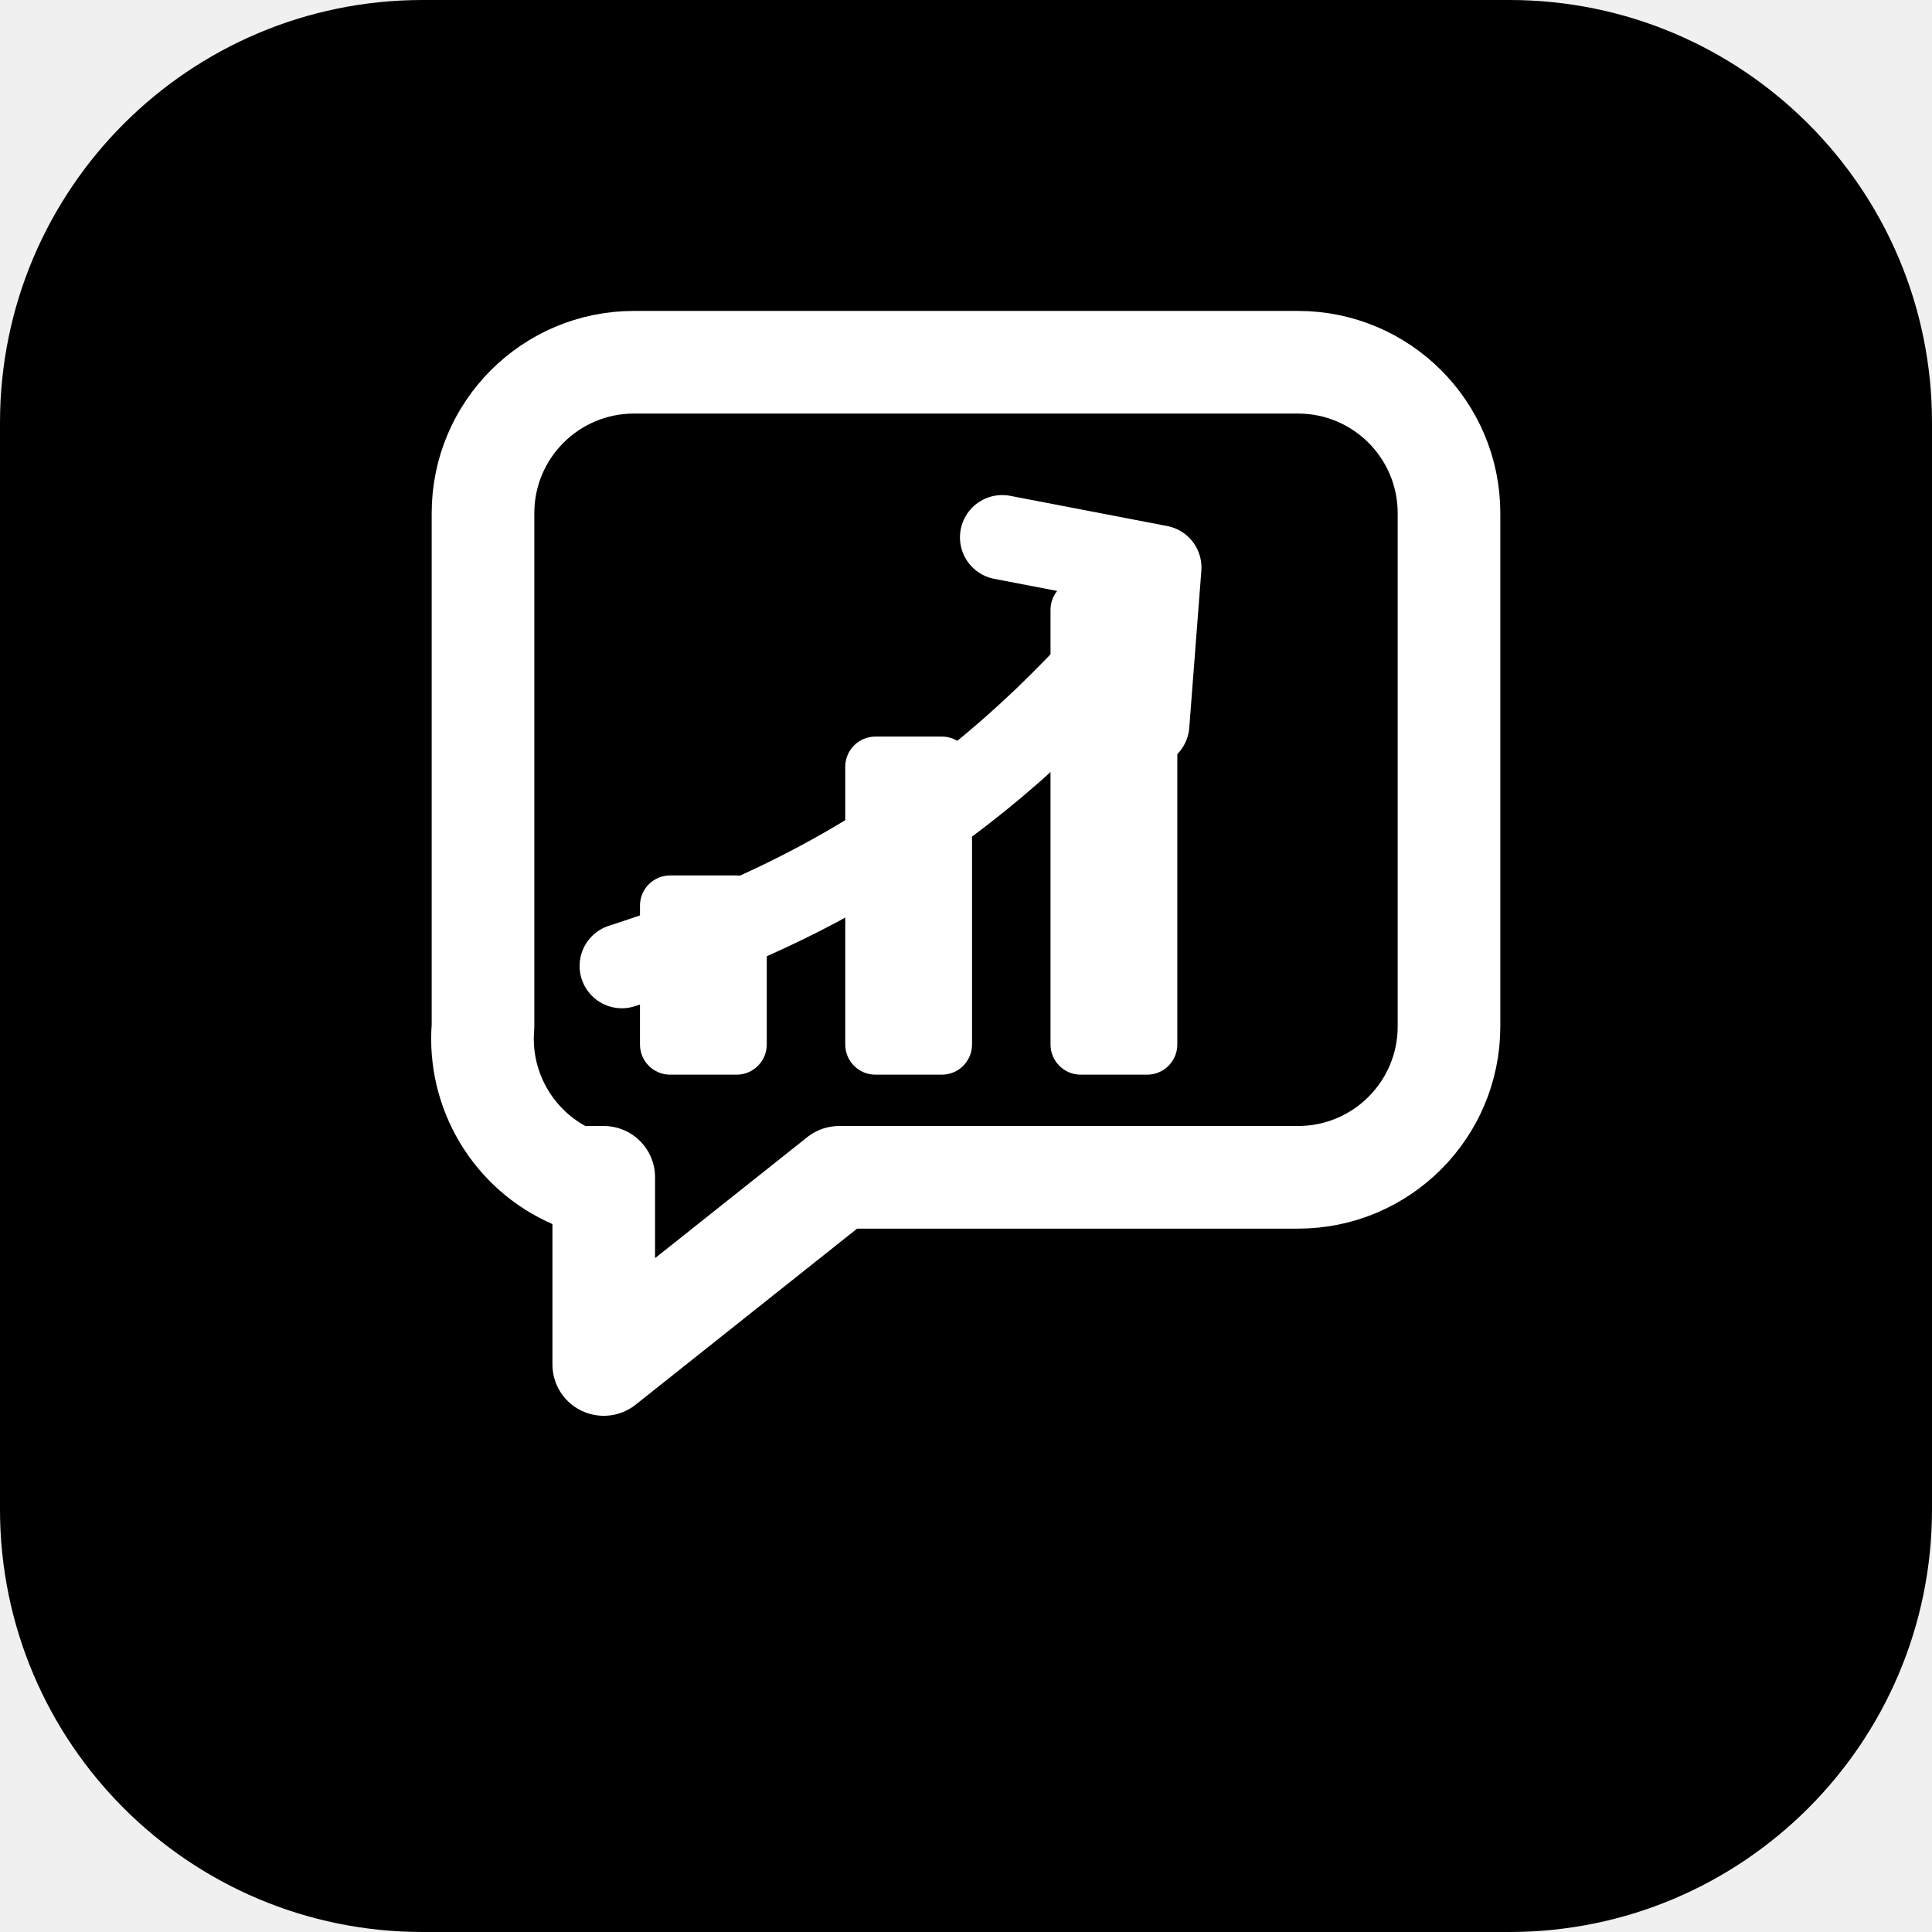
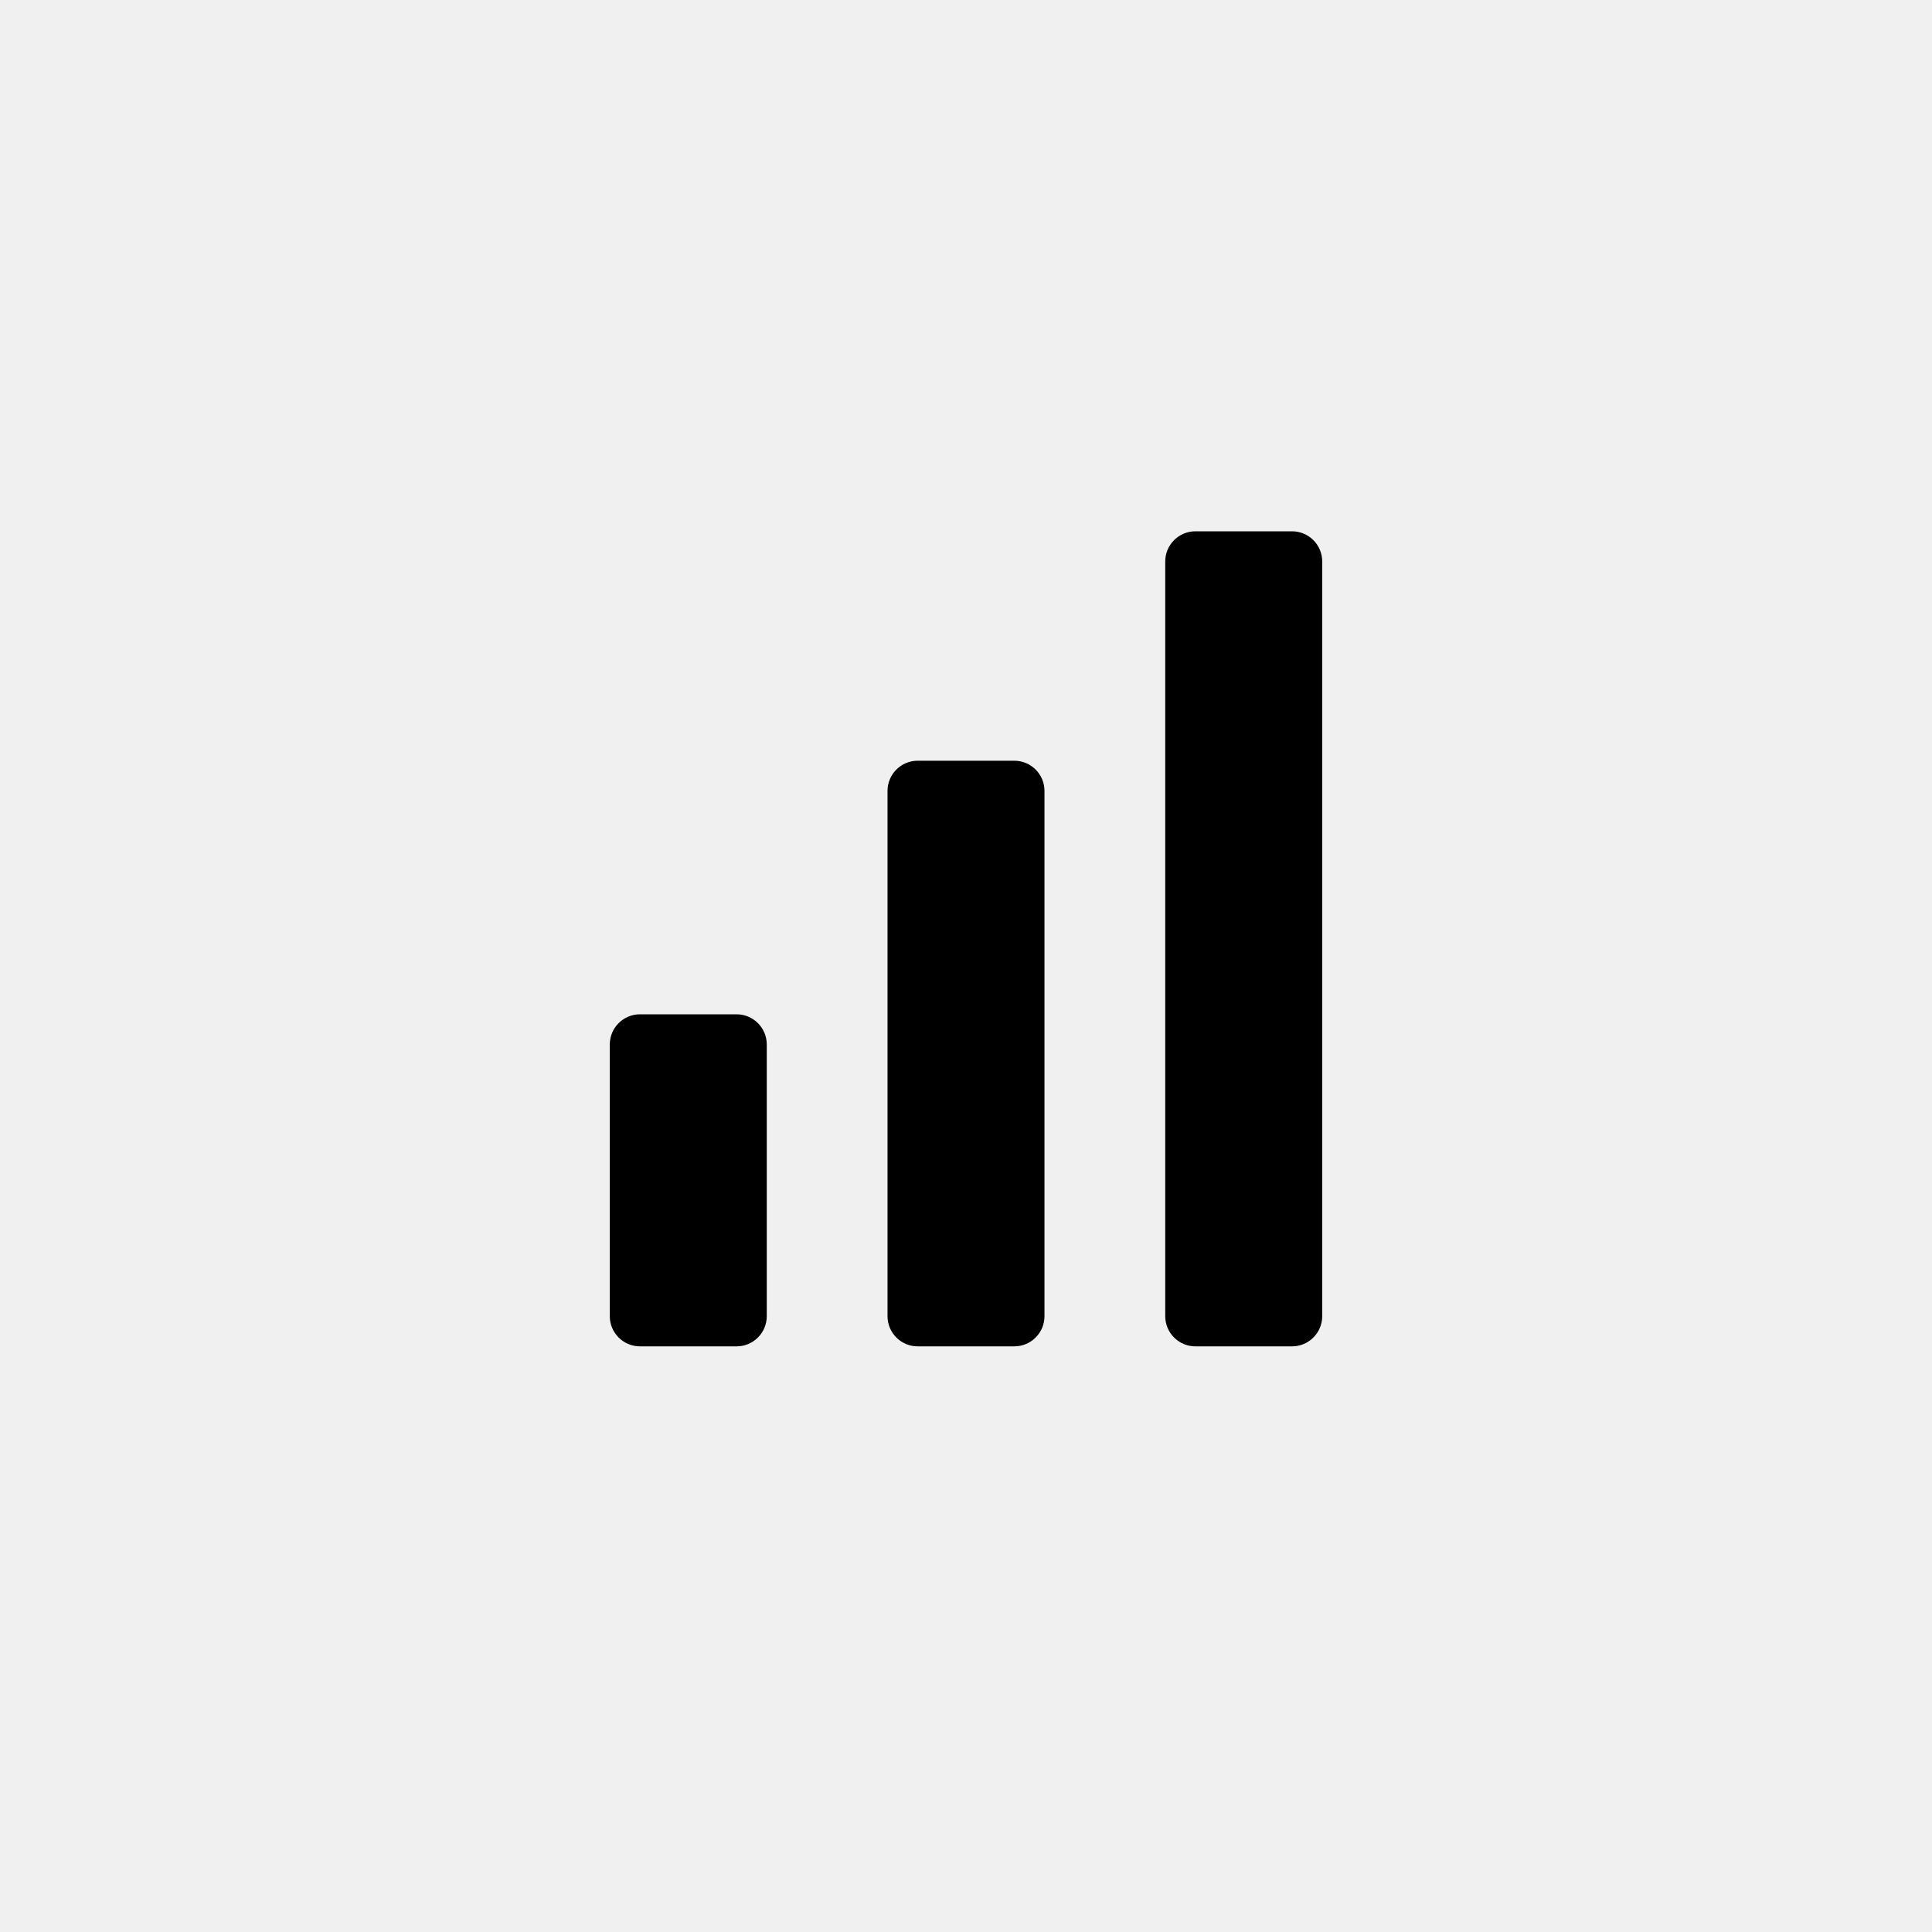
<svg xmlns="http://www.w3.org/2000/svg" viewBox="0 0 32 32" width="32" height="32">
-   <rect width="32" height="32" rx="7" fill="oklch(0.6 0.152 255)" />
-   <path d="M8 8.5a2.5 2.5 0 0 1 2.5-2.5h11a2.5 2.5 0 0 1 2.5 2.5v8.5a2.5 2.5 0 0 1-2.5 2.5h-7.6l-3.9 3.1v-3.1h-.5A2.5 2.5 0 0 1 8 17z" fill="none" stroke="#ffffff" stroke-width="1.7" stroke-linejoin="round" stroke-linecap="round" />
-   <rect x="10.6" y="14.5" width="2.1" height="3.3" rx="0.5" fill="#ffffff" />
-   <rect x="14" y="12.2" width="2.1" height="5.6" rx="0.5" fill="#ffffff" />
-   <rect x="17.4" y="9.6" width="2.1" height="8.2" rx="0.5" fill="#ffffff" />
-   <path d="M10.3 16c2.8-.9 5.8-2.4 8.6-5.8" stroke="#ffffff" stroke-width="1.4" fill="none" stroke-linecap="round" />
-   <path d="M16.6 8.9l2.6.5-.2 2.6" stroke="#ffffff" stroke-width="1.4" fill="none" stroke-linecap="round" stroke-linejoin="round" />
+   <path d="M12 6.5 L22.5 6.5 A4 4 0 0 1 26.5 10.5 L26.5 19 A4 4 0 0 1 22.5 23        L12.5 23 L8.7 28.7 L9.2 19.5 L9.2 10.5 A4 4 0 0 1 12 6.5 Z" fill="none" stroke="oklch(0.6 0.152 255)" stroke-width="2.1" stroke-linecap="round" stroke-linejoin="round" />
+   <rect x="10.1" y="16.8" width="2.6" height="5.5" rx="0.5" fill="oklch(0.6 0.152 255)" />
+   <rect x="14.7" y="12.6" width="2.6" height="9.7" rx="0.5" fill="oklch(0.6 0.152 255)" />
+   <rect x="19.3" y="8.8" width="2.6" height="13.5" rx="0.5" fill="oklch(0.6 0.152 255)" />
+   <path d="M9.3 20.6c4.7-.9 9.9-3.1 13.9-8.6" stroke="oklch(0.6 0.152 255)" stroke-width="1.9" fill="none" stroke-linecap="round" />
+   <path d="M20 10.2l4.6-.7 1 4.4" stroke="oklch(0.6 0.152 255)" stroke-width="1.9" fill="none" stroke-linecap="round" stroke-linejoin="round" />
</svg>
